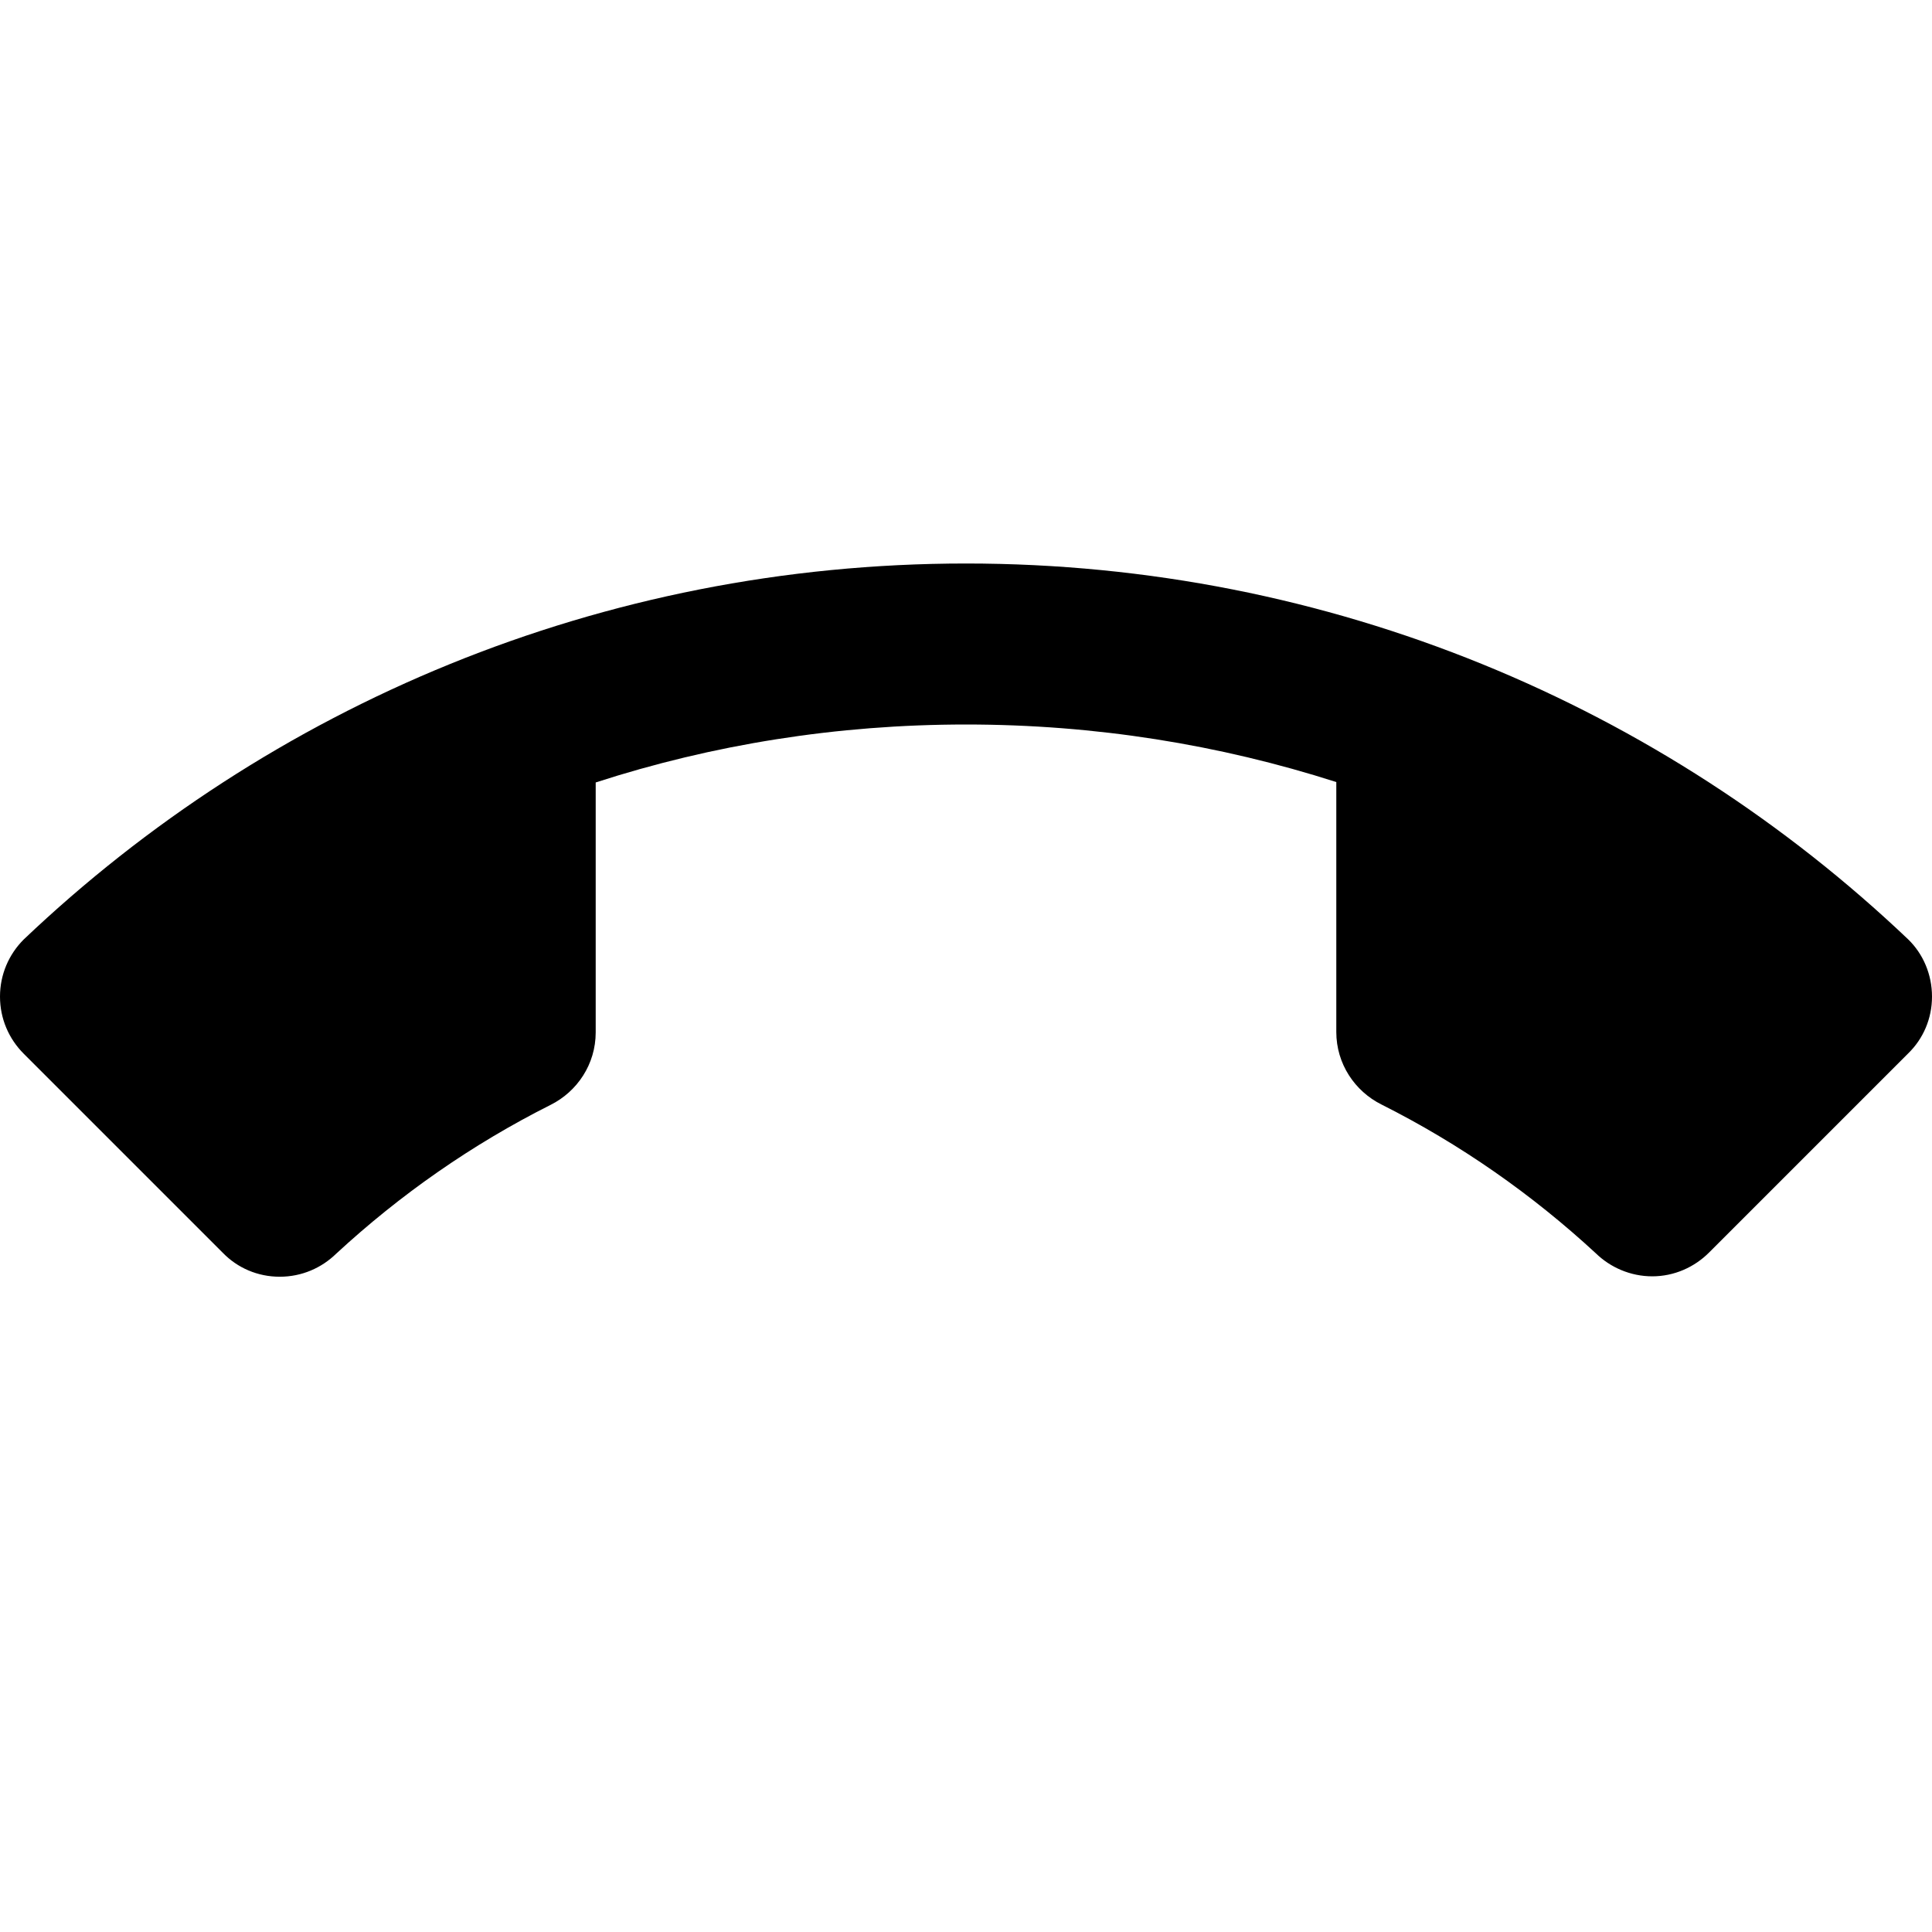
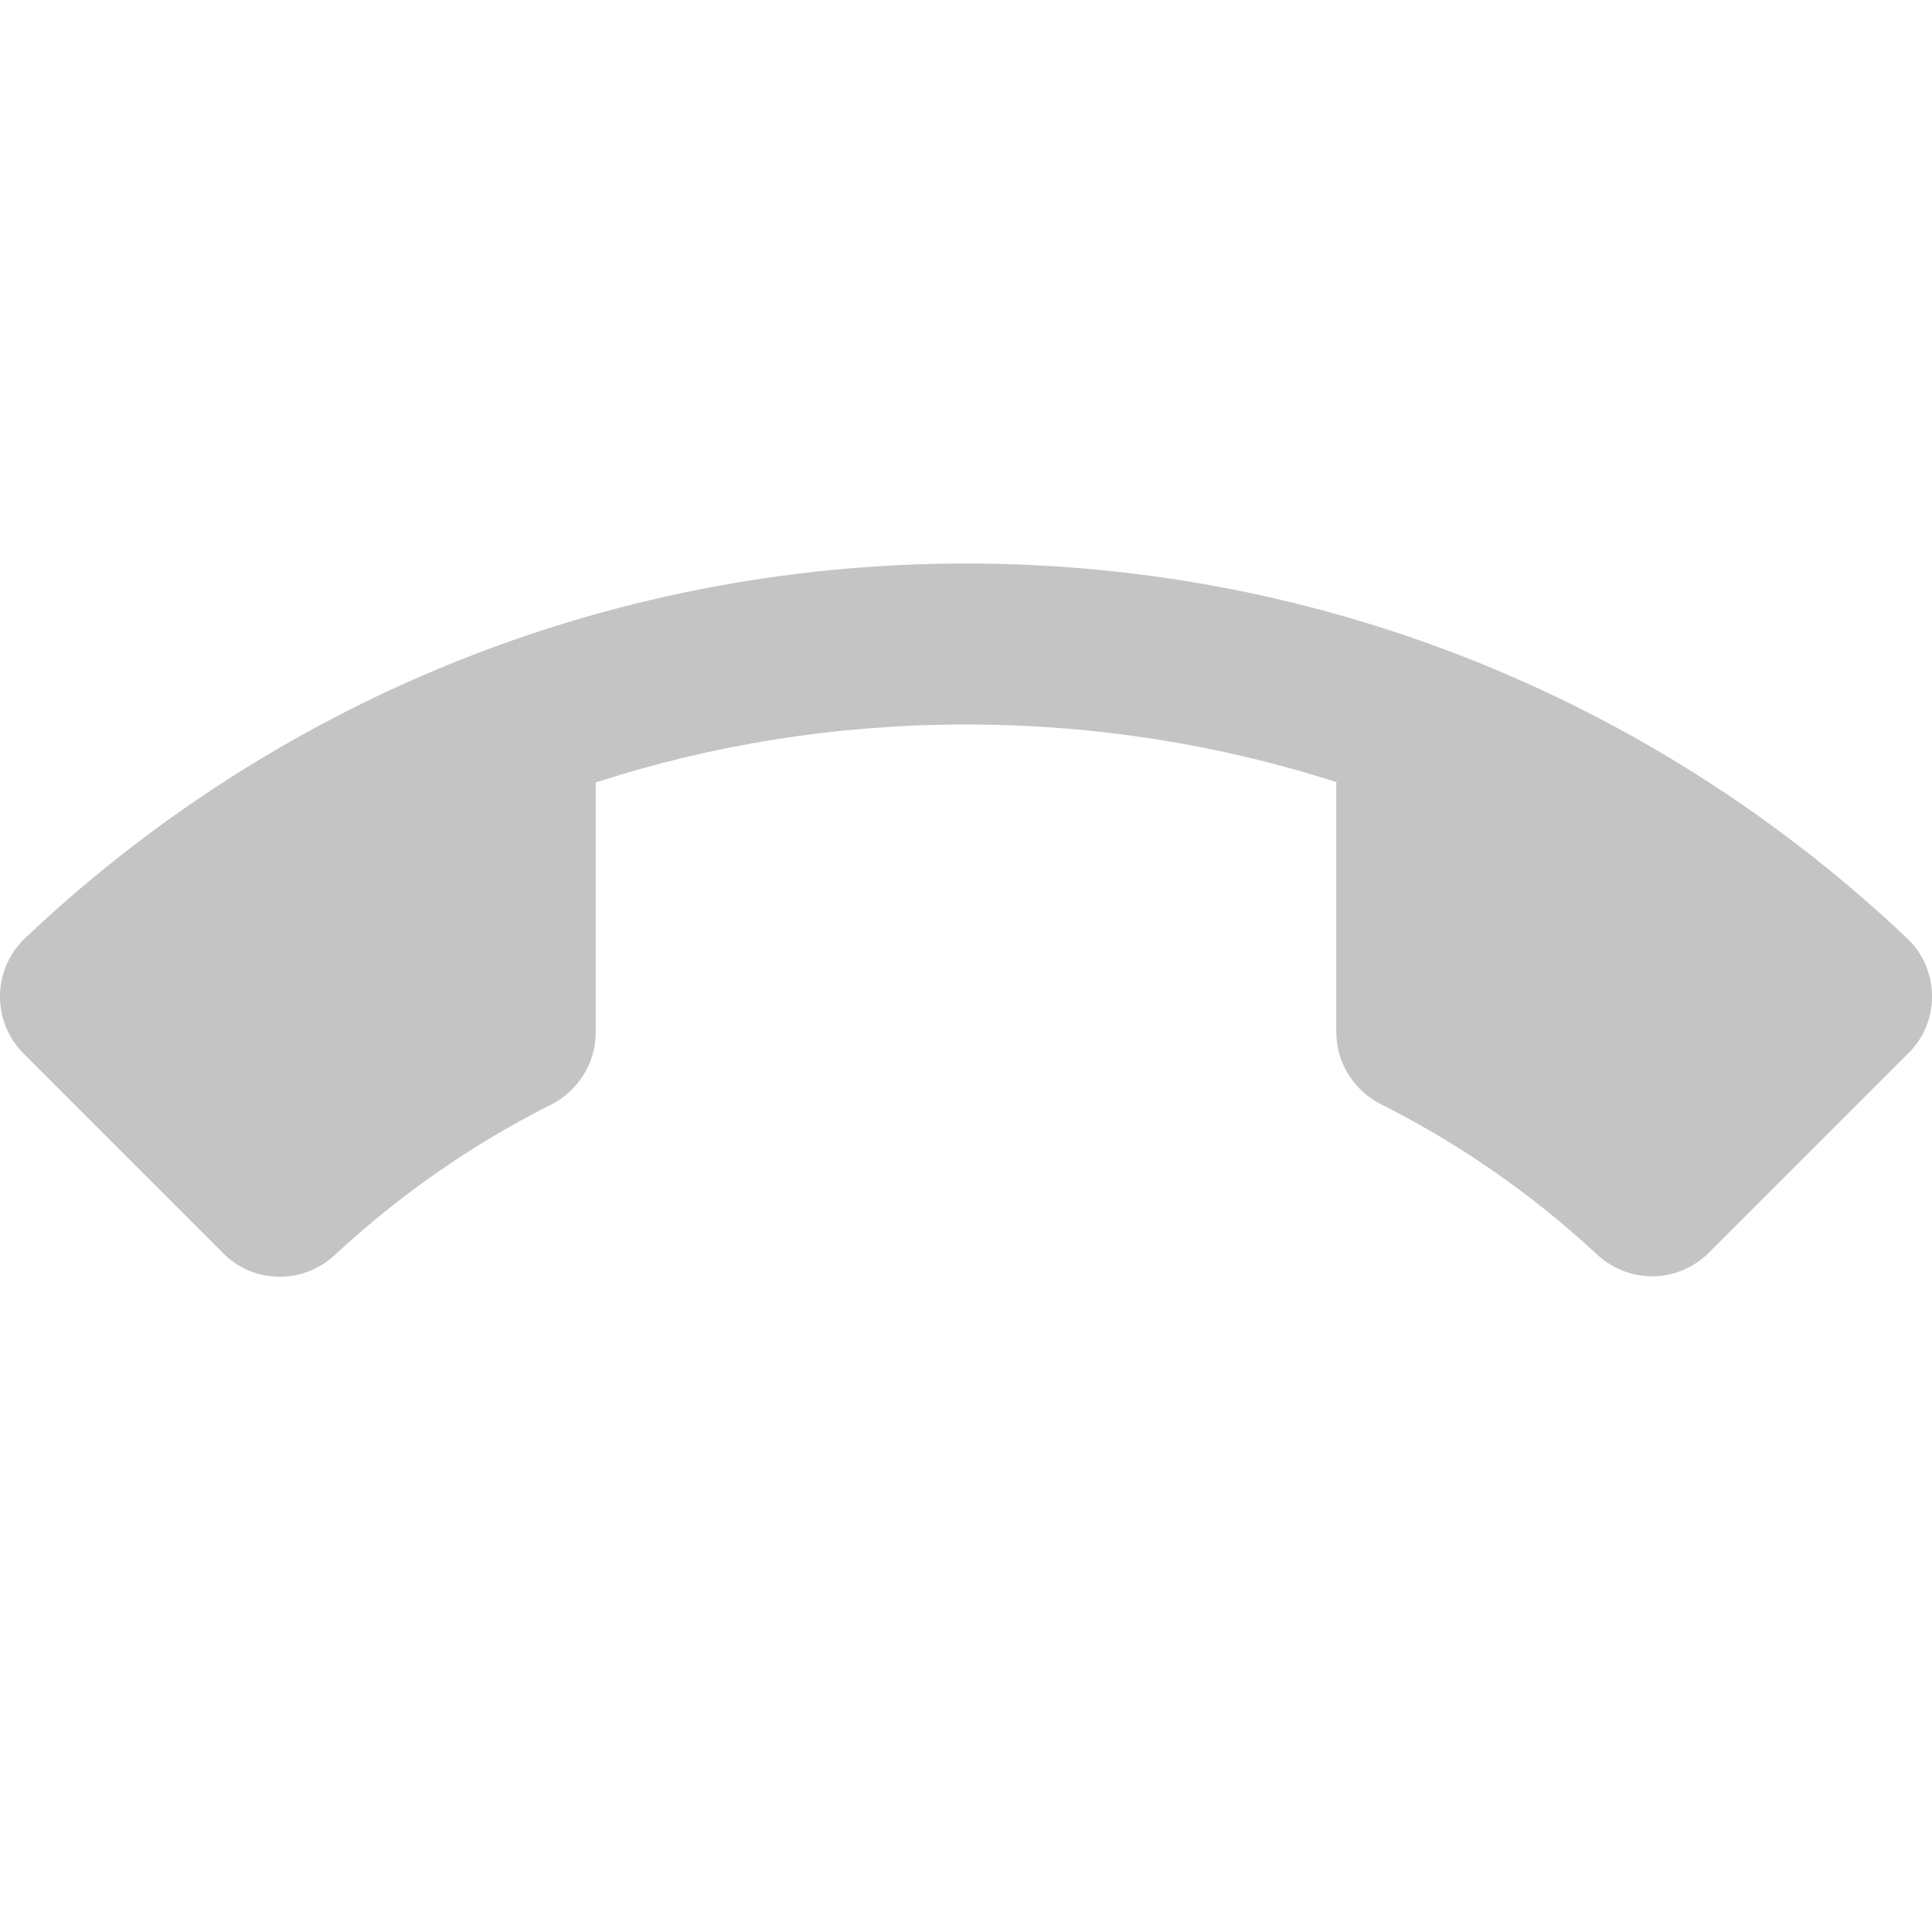
- <svg xmlns="http://www.w3.org/2000/svg" width="48px" height="48px" viewBox="0 0 48 48" fill="#C4C4C4bbb">
+ <svg xmlns="http://www.w3.org/2000/svg" width="48px" height="48px" viewBox="0 0 48 48" fill="#C4C4C4">
  <path d="M0 0h48v48H0z" fill="none" />
  <path d="M24 18c-3.21 0-6.3.5-9.2 1.44v6.21c0 .79-.46 1.47-1.12 1.8-1.95.98-3.74 2.23-5.33 3.7-.36.35-.85.57-1.4.57-.55 0-1.05-.22-1.41-.59L.59 26.18c-.37-.37-.59-.87-.59-1.42 0-.55.22-1.05.59-1.42C6.68 17.55 14.93 14 24 14s17.32 3.55 23.41 9.34c.37.36.59.87.59 1.42 0 .55-.22 1.05-.59 1.41l-4.95 4.95c-.36.36-.86.59-1.41.59-.54 0-1.04-.22-1.4-.57-1.59-1.47-3.38-2.72-5.33-3.7-.66-.33-1.12-1.01-1.12-1.8v-6.21C30.3 18.5 27.21 18 24 18z" />
</svg>
